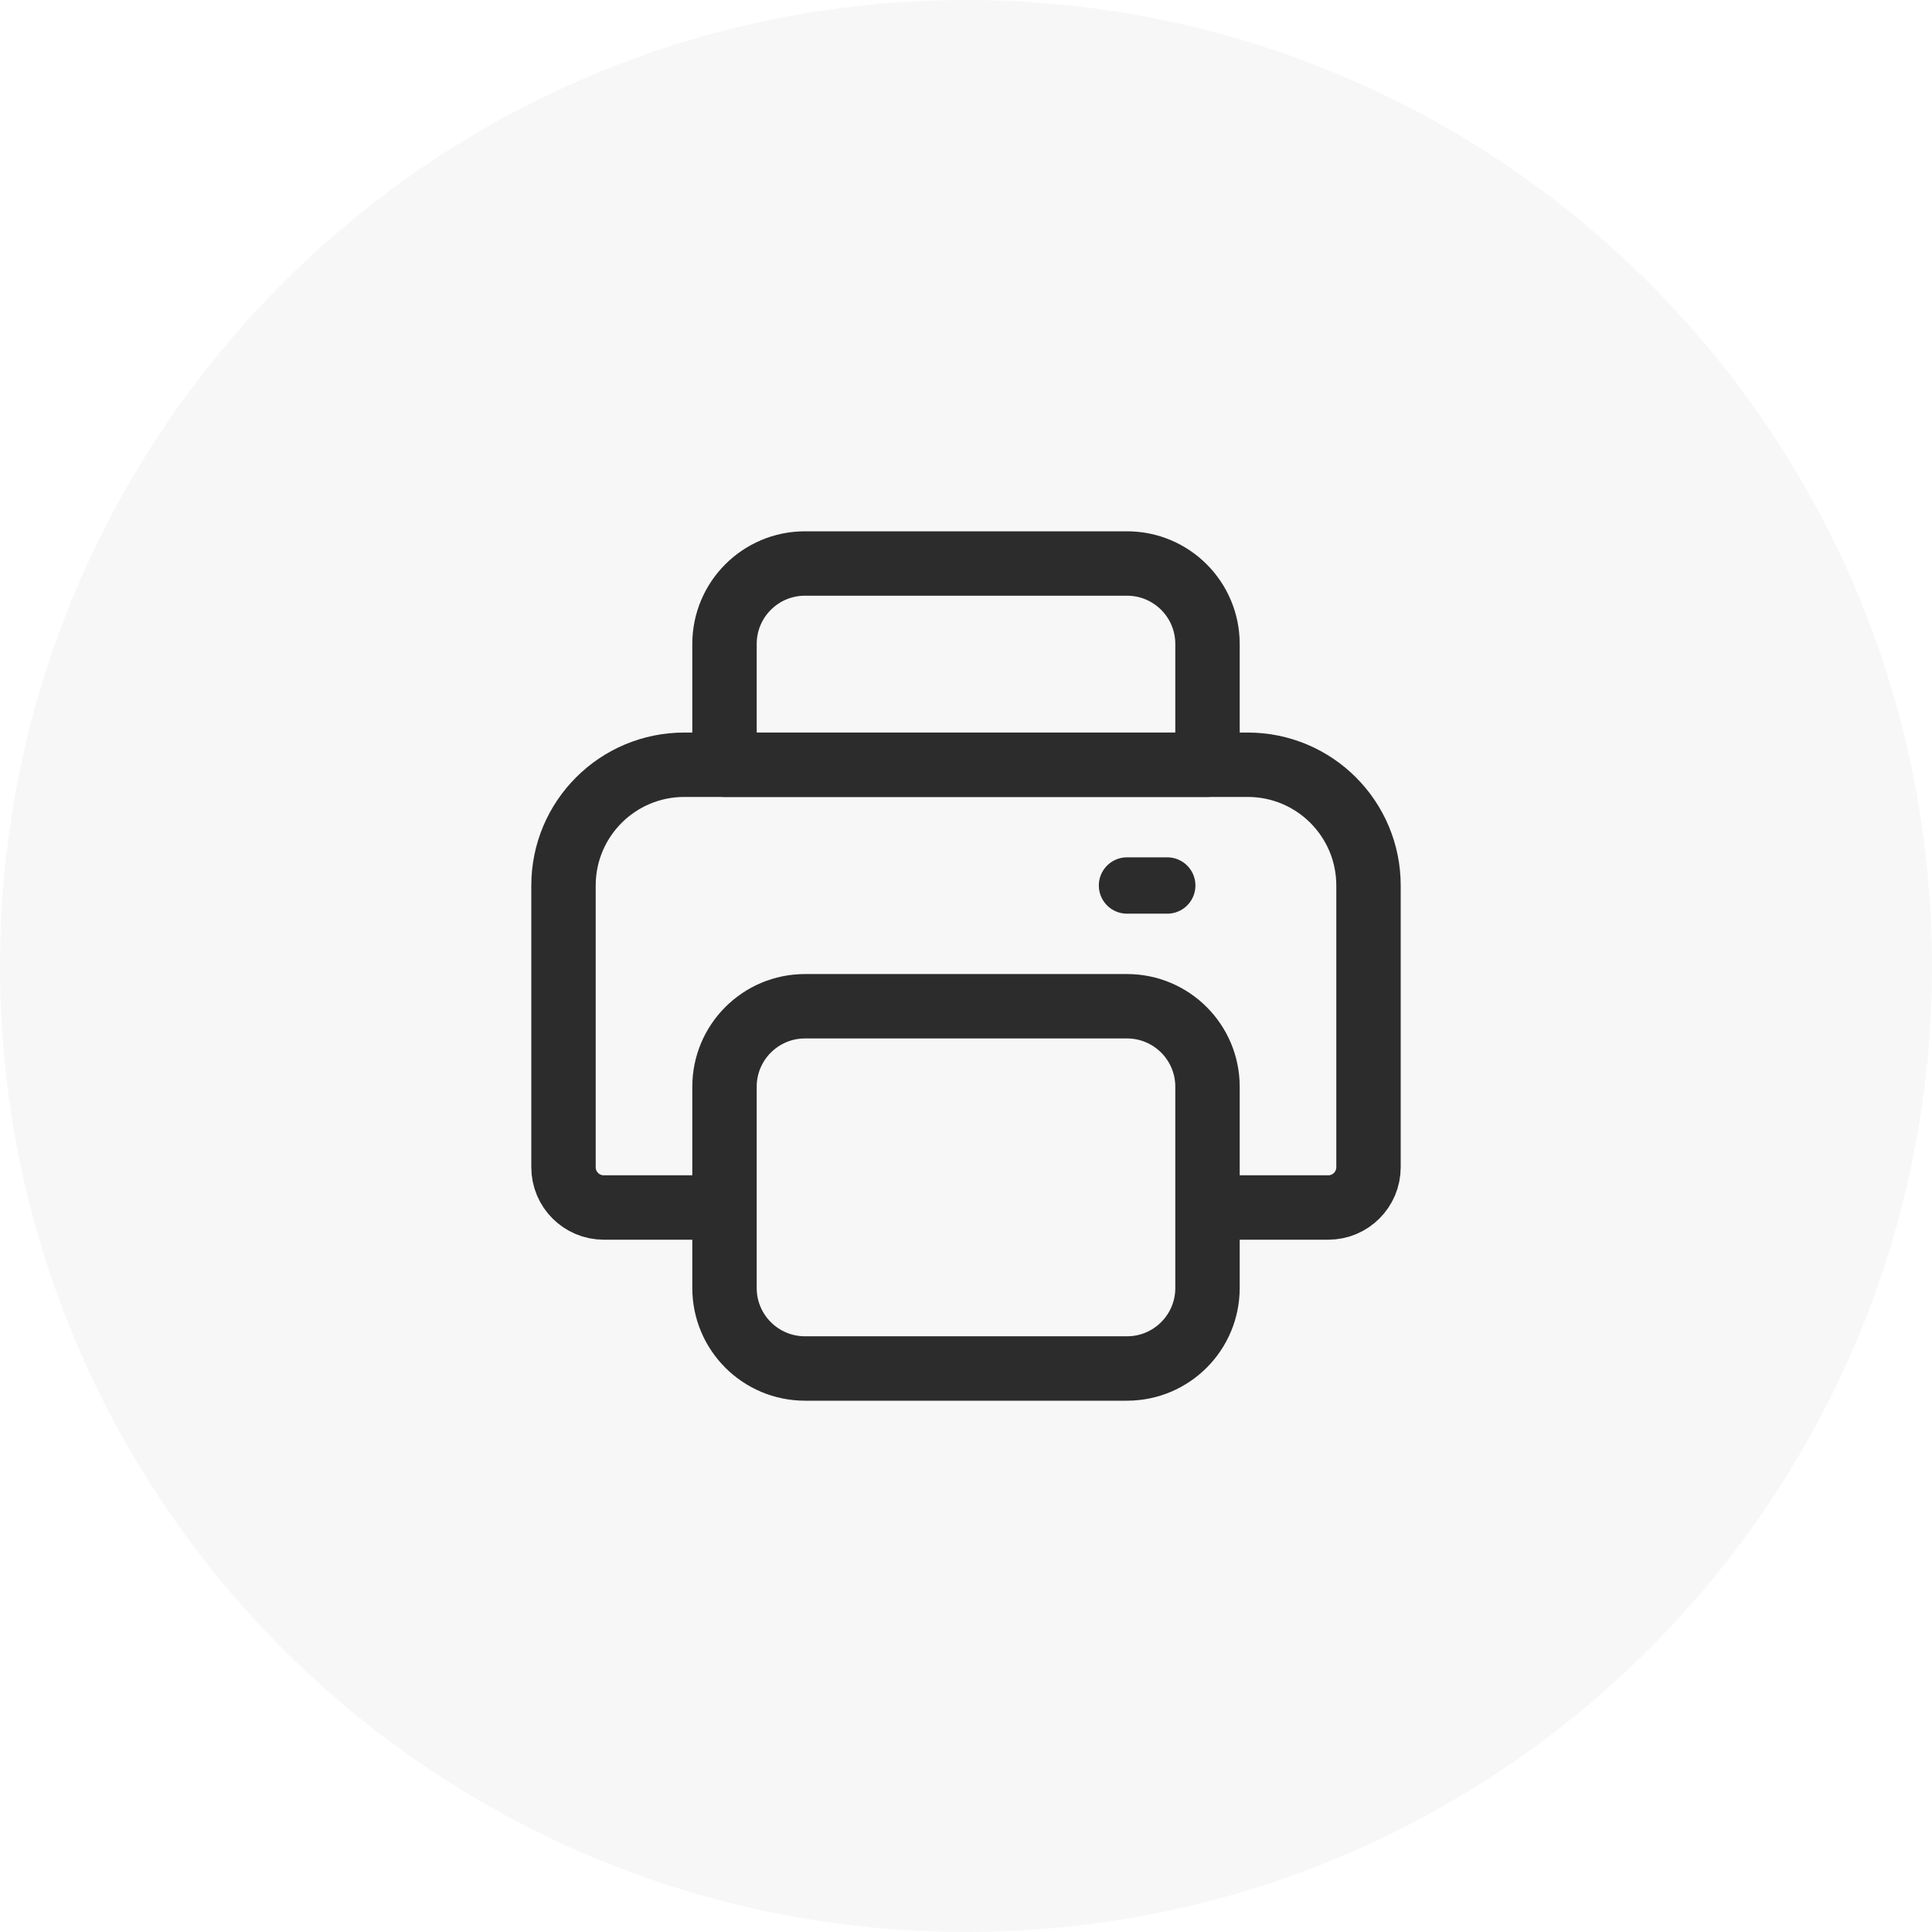
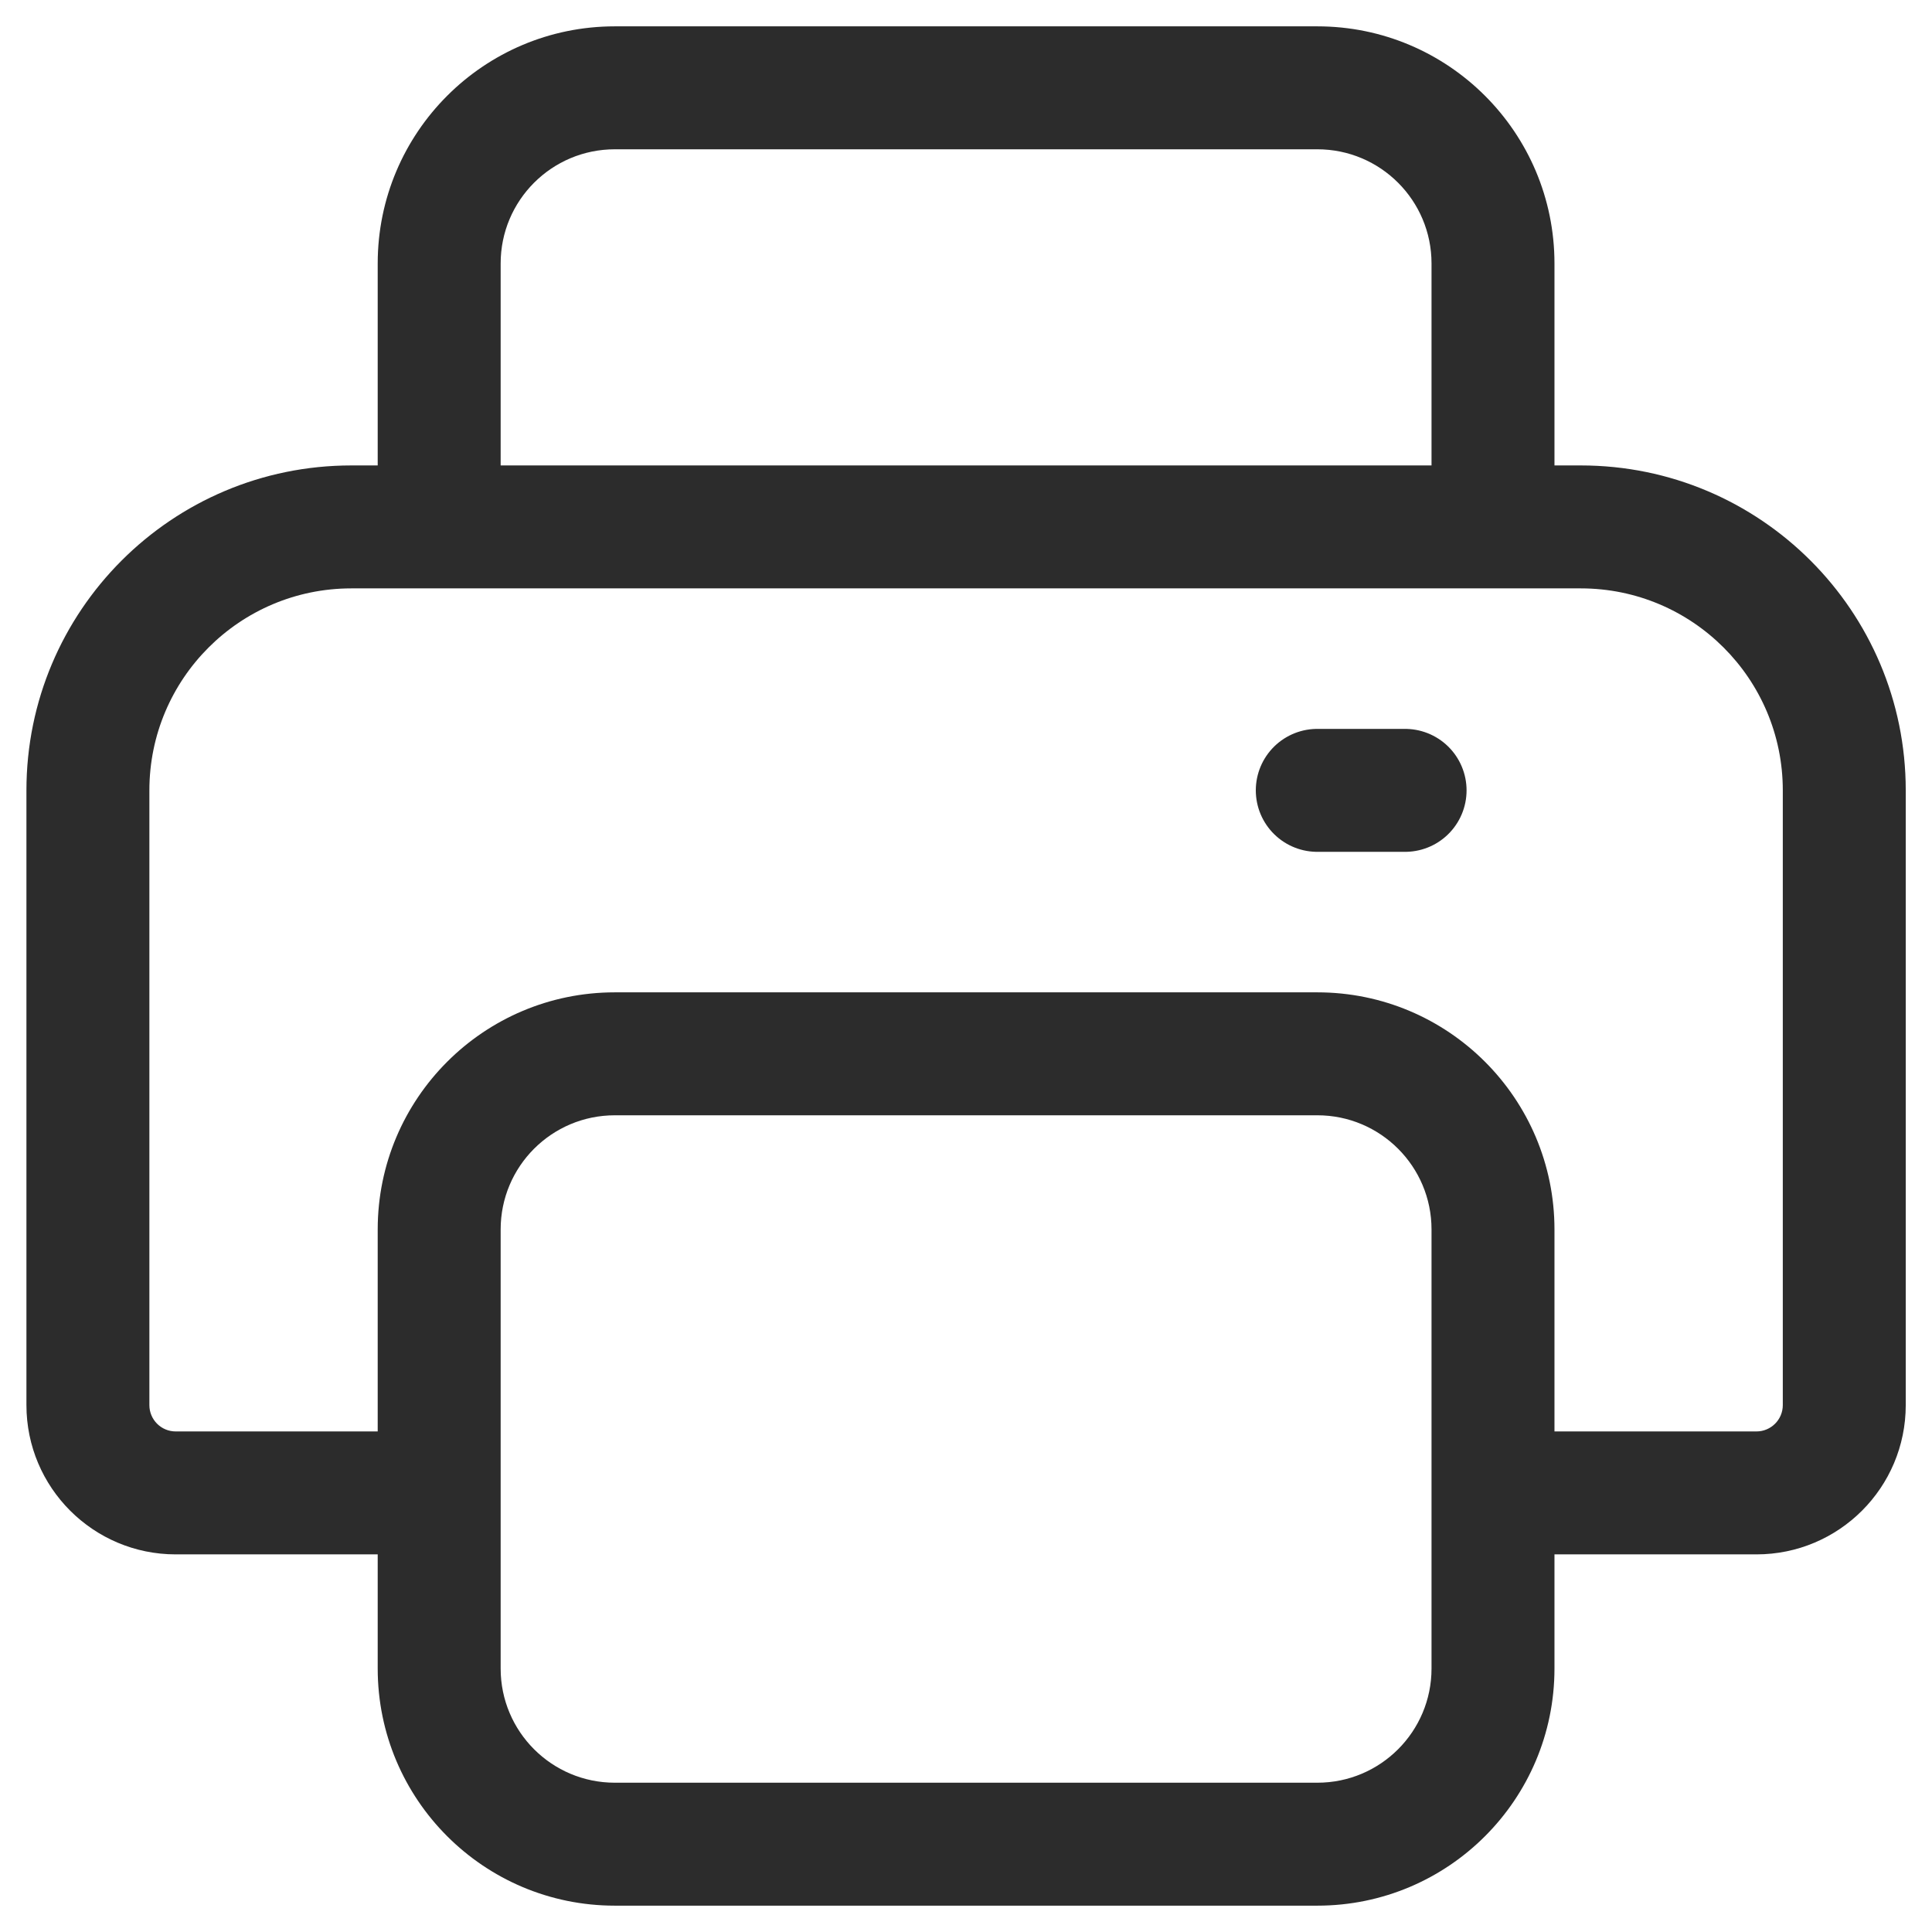
- <svg xmlns="http://www.w3.org/2000/svg" width="48" height="48" viewBox="0 0 48 48" fill="none">
-   <circle cx="24" cy="24" r="24" fill="#F7F7F7" />
-   <path d="M14 22C14 20.343 15.343 19 17 19H31C32.657 19 34 20.343 34 22V29C34 29.552 33.552 30 33 30H15C14.448 30 14 29.552 14 29V22Z" stroke="#2C2C2C" stroke-width="1.6" />
-   <rect x="18" y="25" width="12" height="9" rx="2" fill="#F7F7F7" stroke="#2C2C2C" stroke-width="1.6" />
-   <path d="M18 16C18 14.895 18.895 14 20 14H28C29.105 14 30 14.895 30 16V19H18V16Z" stroke="#2C2C2C" stroke-width="1.6" stroke-linejoin="round" />
-   <path d="M28 22L29 22" stroke="#2C2C2C" stroke-width="1.4" stroke-linecap="round" />
+ <svg xmlns="http://www.w3.org/2000/svg" width="22" height="22" viewBox="0 0 22 22" fill="none">
+   <g id="Frame 1261157074">
+     <path id="Subtract" fill-rule="evenodd" clip-rule="evenodd" d="M4.301 3C4.301 1.509 5.51 0.3 7.001 0.3H15.001C16.492 0.3 17.701 1.509 17.701 3V5.3H18.001C20.044 5.3 21.701 6.956 21.701 9V16C21.701 16.939 20.94 17.7 20.001 17.7H17.701V19C17.701 20.491 16.492 21.7 15.001 21.7H7.001C5.51 21.7 4.301 20.491 4.301 19V17.7H2.001C1.062 17.7 0.301 16.939 0.301 16V9C0.301 6.956 1.957 5.3 4.001 5.3H4.301V3ZM16.301 3V5.3H5.701V3C5.701 2.282 6.283 1.7 7.001 1.7H15.001C15.719 1.7 16.301 2.282 16.301 3ZM1.701 9C1.701 7.73 2.731 6.7 4.001 6.7H18.001C19.271 6.7 20.301 7.73 20.301 9V16C20.301 16.166 20.166 16.3 20.001 16.3H17.701V14C17.701 12.509 16.492 11.3 15.001 11.3H7.001C5.51 11.3 4.301 12.509 4.301 14V16.3H2.001C1.835 16.3 1.701 16.166 1.701 16V9ZM5.701 16.3V14C5.701 13.282 6.283 12.7 7.001 12.7H15.001C15.719 12.7 16.301 13.282 16.301 14V16.3V19C16.301 19.718 15.719 20.3 15.001 20.3H7.001C6.283 20.3 5.701 19.718 5.701 19V17.7V16.3Z" fill="#2C2C2C" />
+     <path id="Line 8" d="M15 9L16 9" stroke="#2C2C2C" stroke-width="1.4" stroke-linecap="round" />
+   </g>
</svg>
